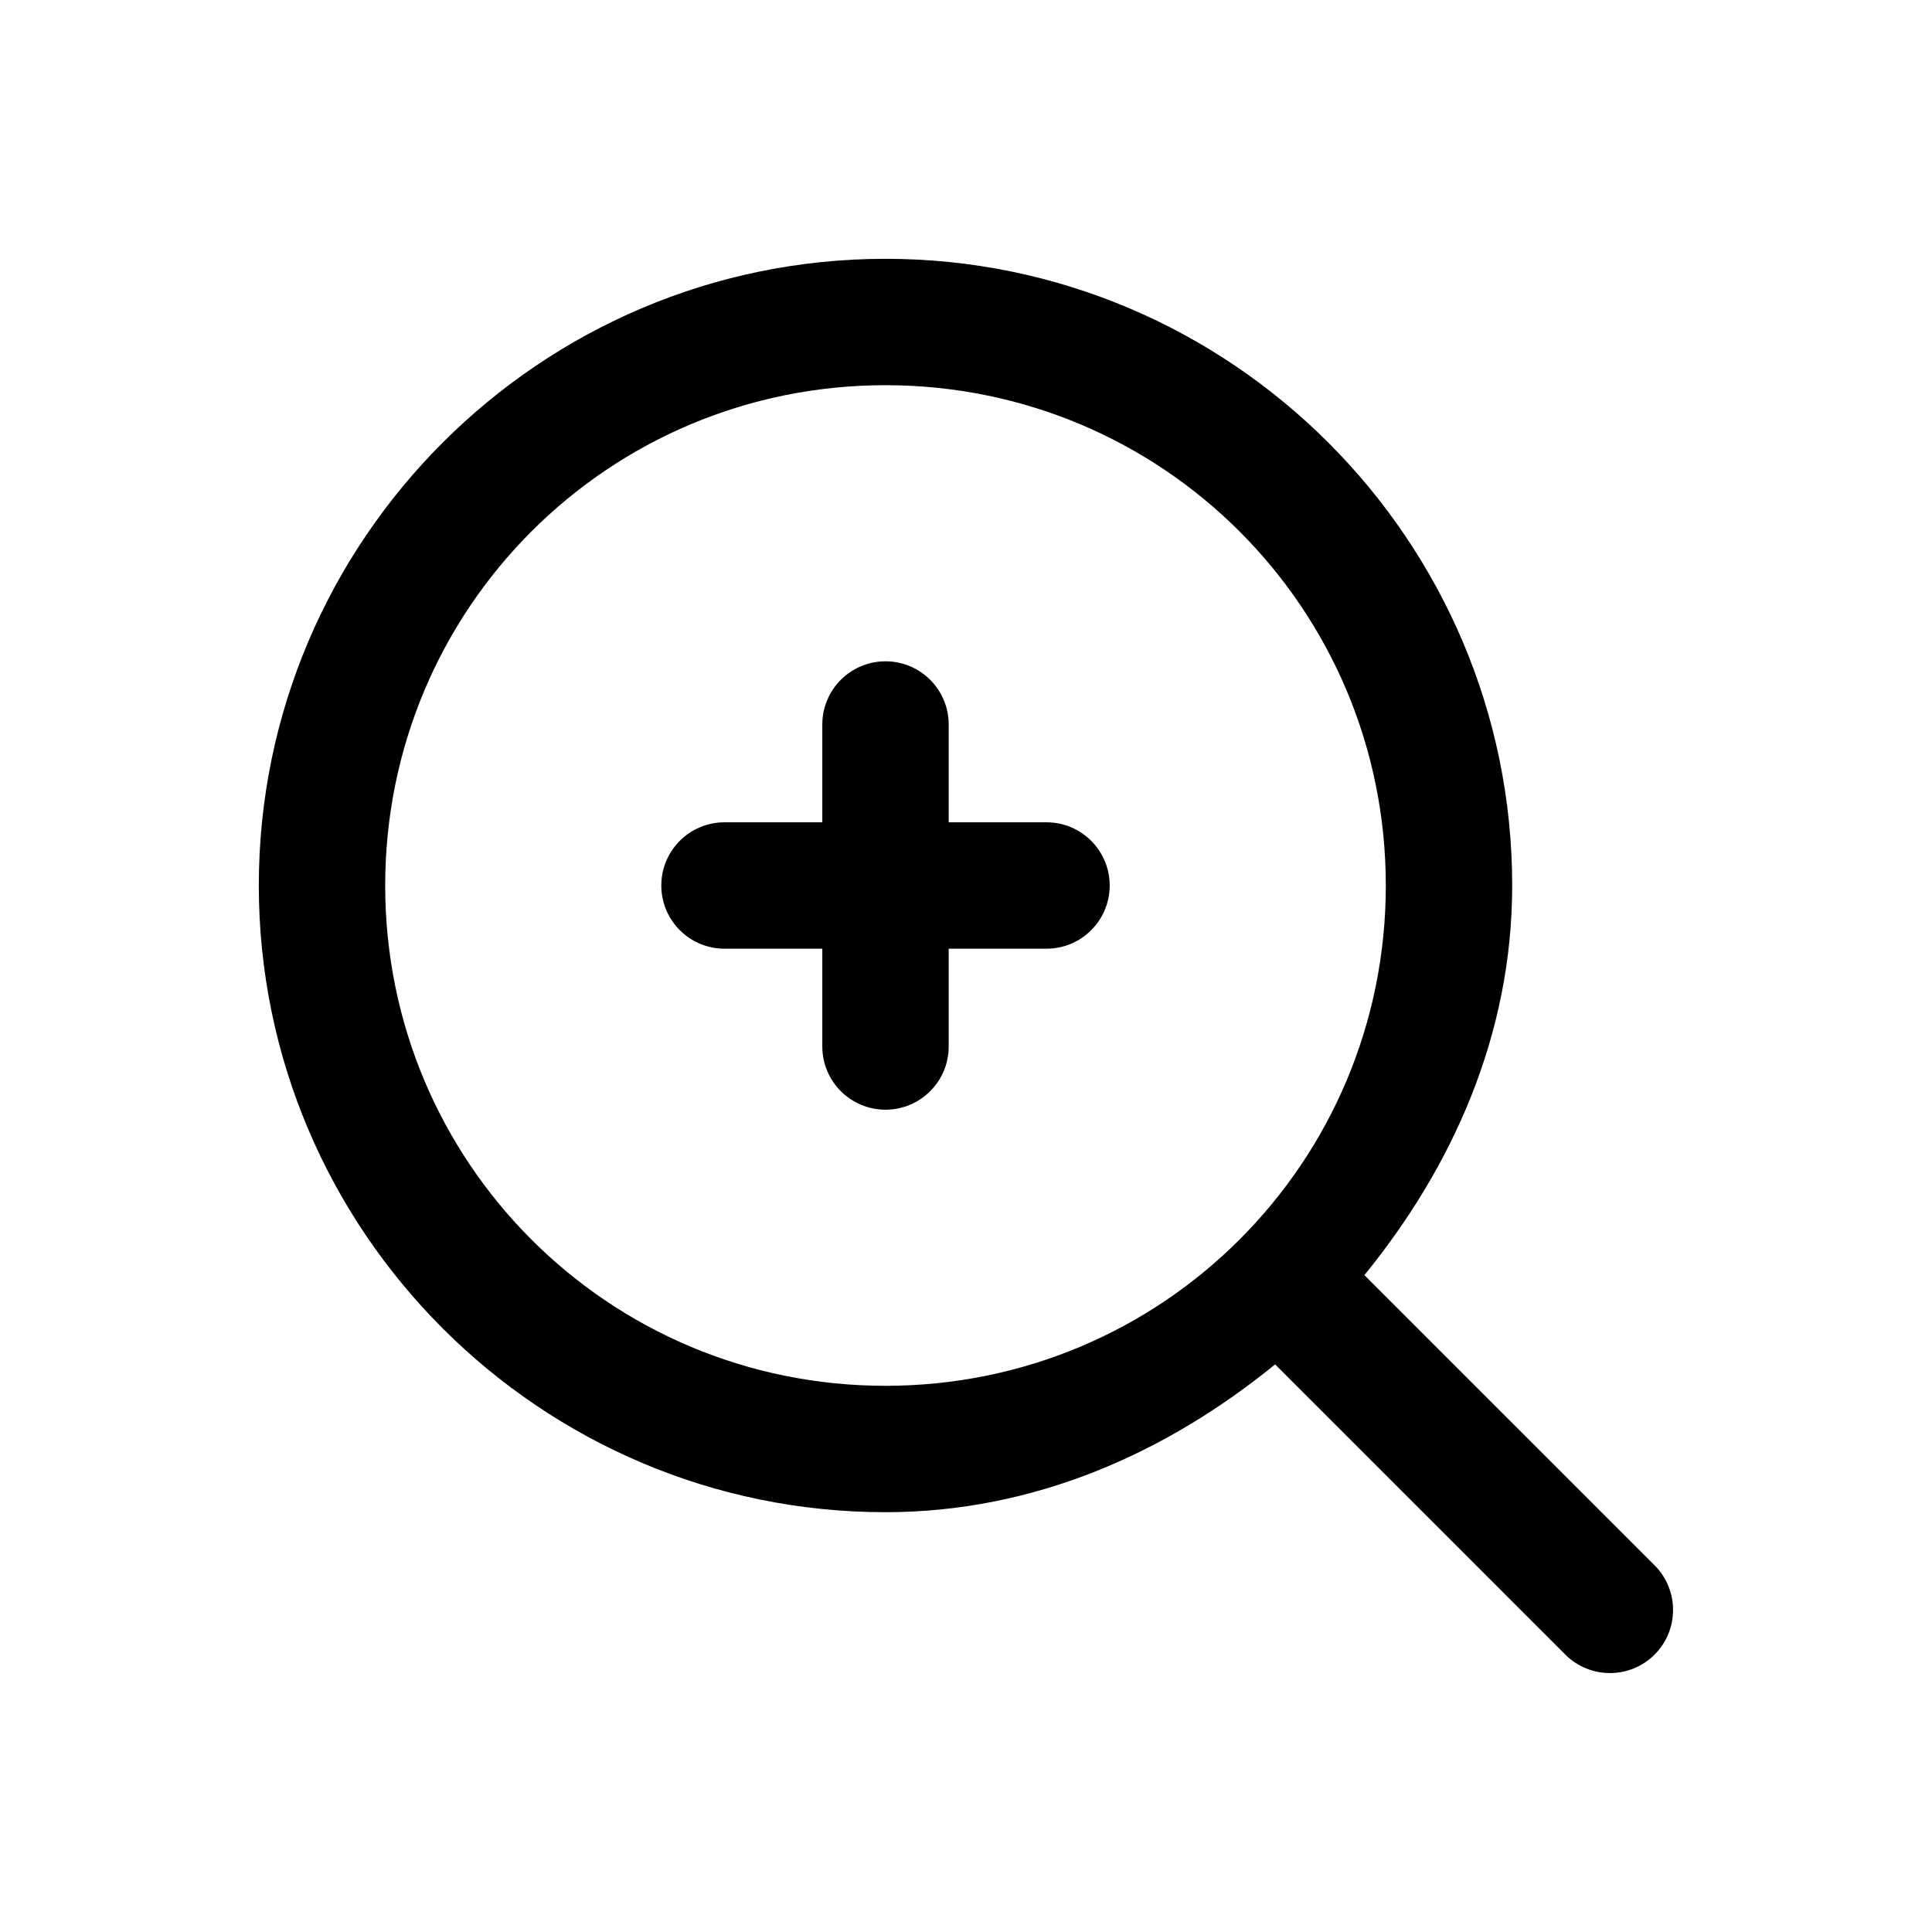
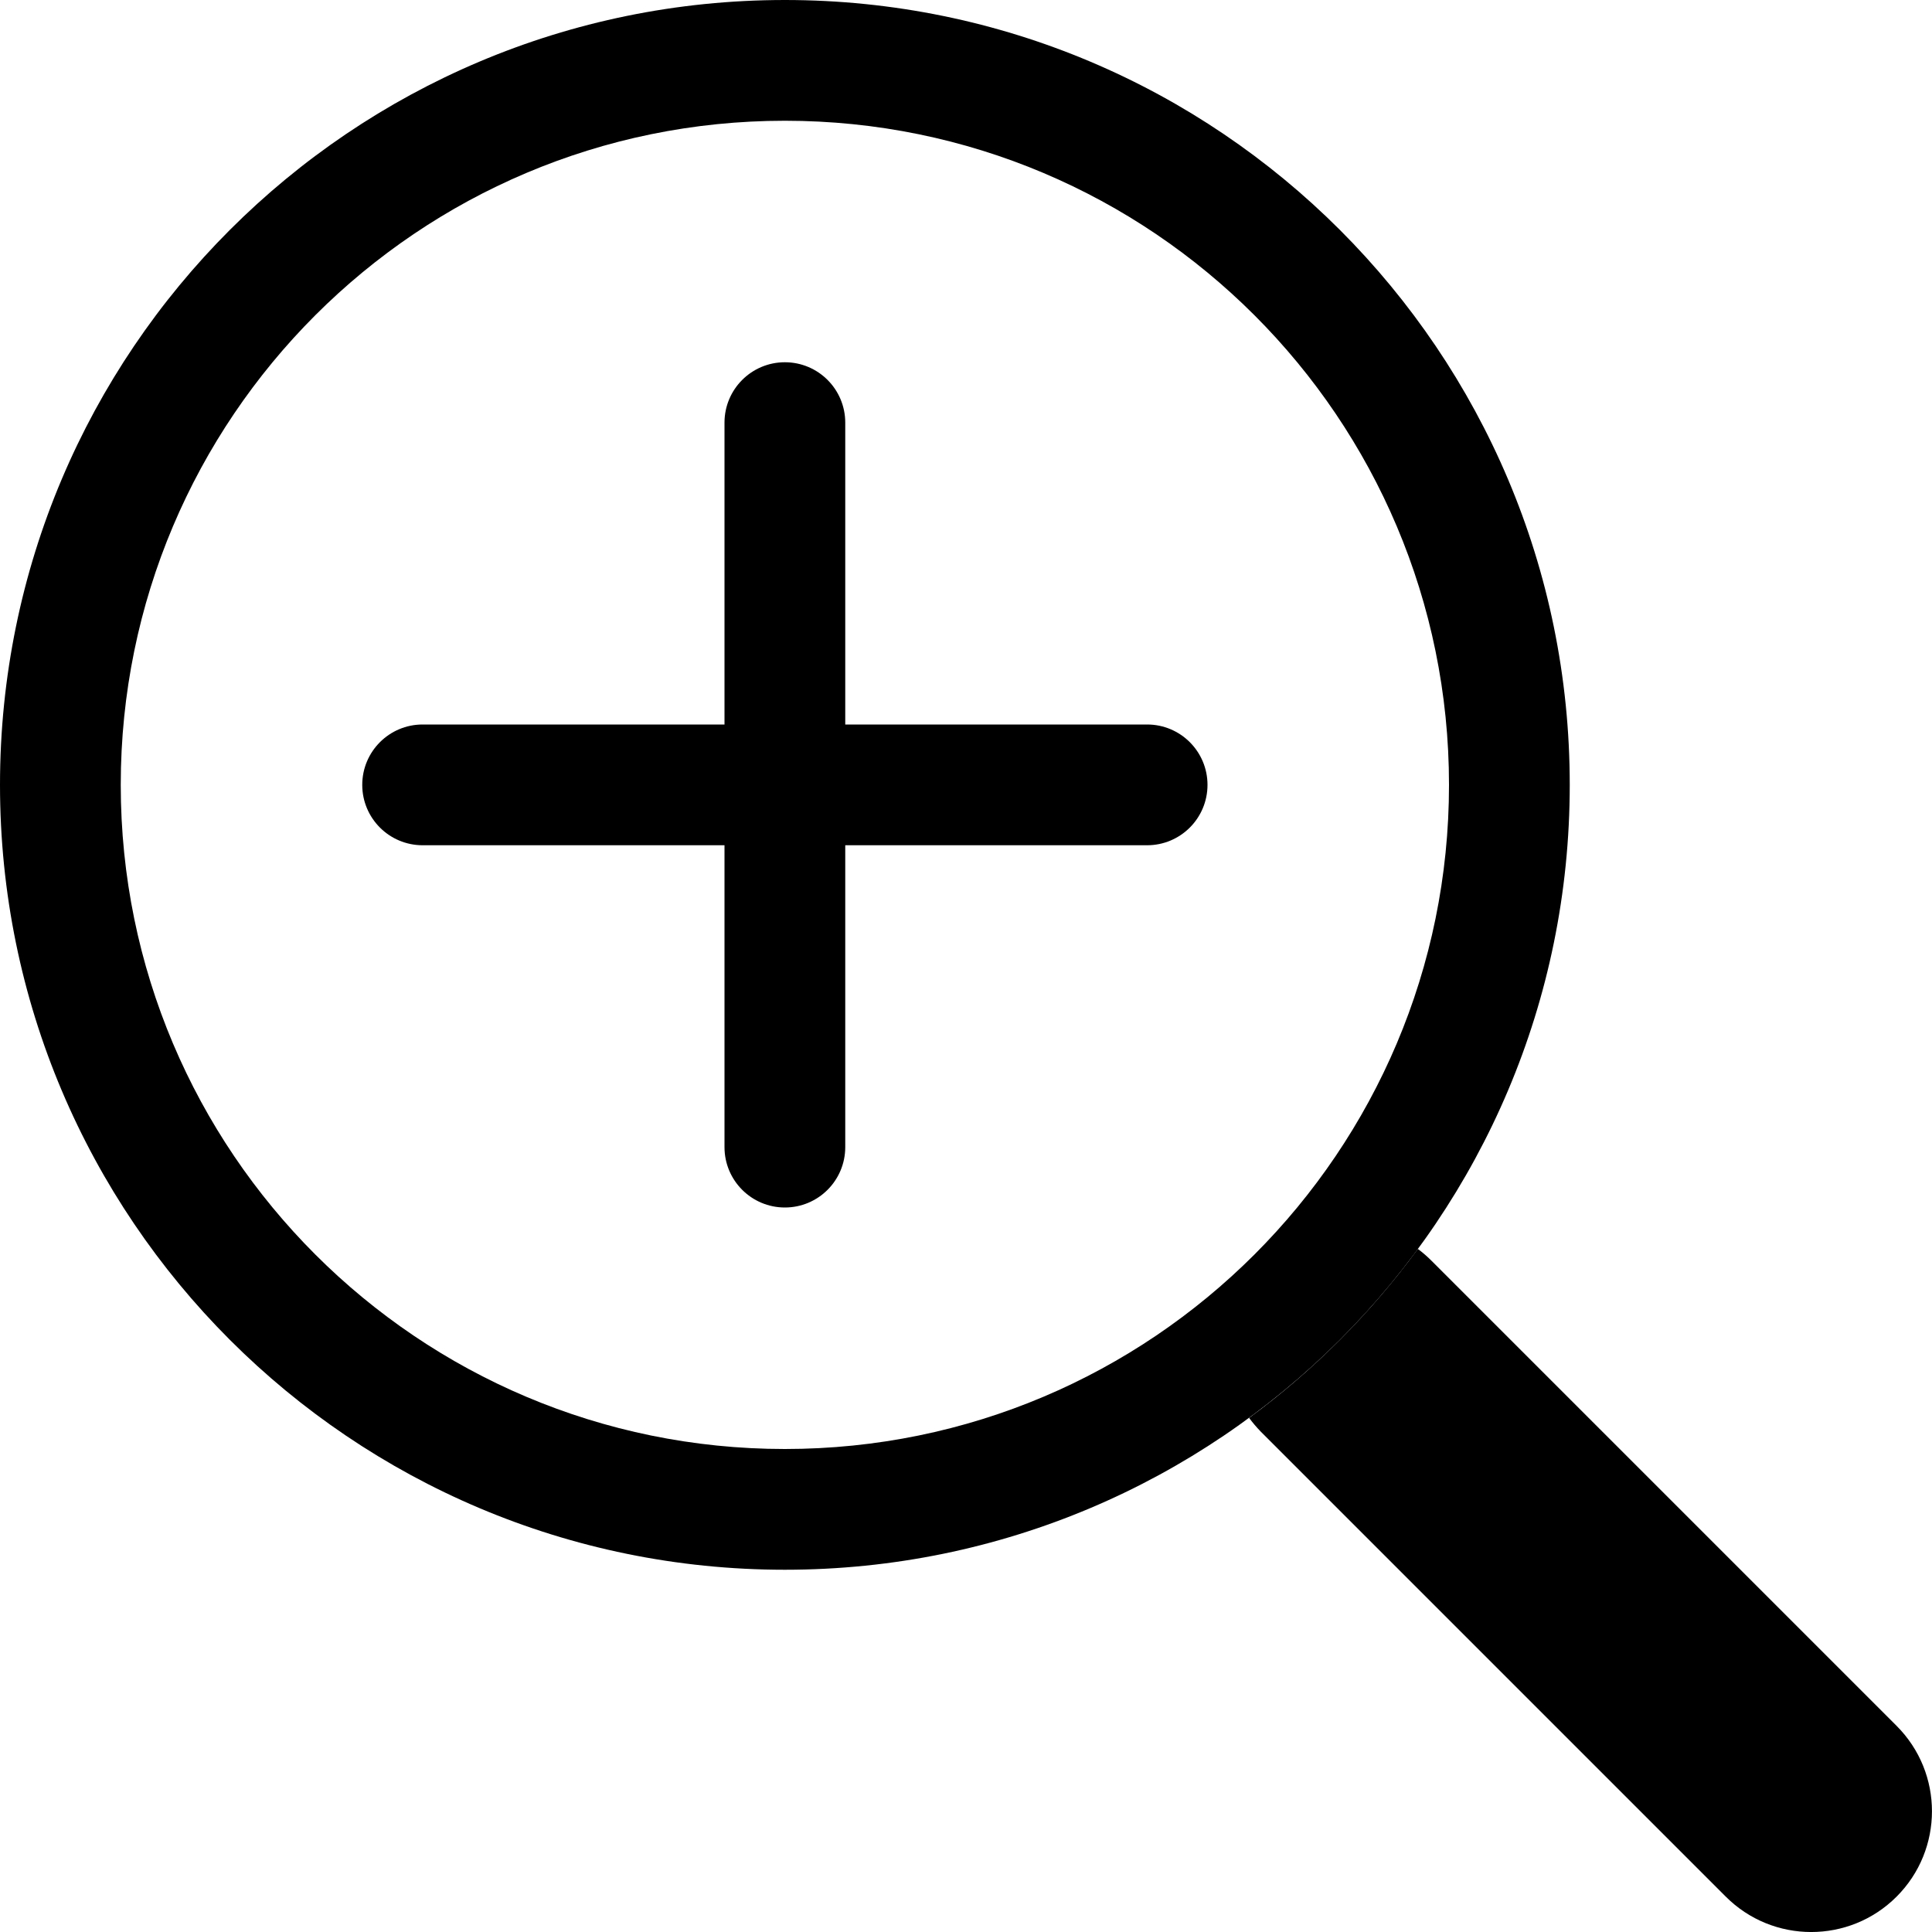
- <svg xmlns="http://www.w3.org/2000/svg" width="24px" height="24px" stroke-width="1.57" viewBox="0 0 24 24" fill="none" color="#000000" version="1.1" id="svg8545">
-   <defs id="defs8549" />
-   <path style="color:#000000;fill:#000000;stroke-linecap:round;stroke-linejoin:round;-inkscape-stroke:none" d="m 11,3.215 c -4.29,0 -7.785,3.495 -7.785,7.785 -1e-7,4.29 3.495,7.785 7.785,7.785 1.858,0 3.499,-0.744 4.84,-1.836 l 3.605,3.605 a 0.785,0.785 0 0 0 1.109,0 0.785,0.785 0 0 0 0,-1.109 L 16.949,15.84 C 18.041,14.499 18.785,12.858 18.785,11 18.785,6.71 15.29,3.215 11,3.215 Z m 0,1.57 c 3.442,0 6.215,2.773 6.215,6.215 0,3.442 -2.773,6.215 -6.215,6.215 C 7.558,17.215 4.785,14.442 4.785,11 4.785,7.558 7.558,4.785 11,4.785 Z m 0,3.43 A 0.785,0.785 0 0 0 10.215,9 v 1.215 H 9 A 0.785,0.785 0 0 0 8.215,11 0.785,0.785 0 0 0 9,11.785 h 1.215 V 13 A 0.785,0.785 0 0 0 11,13.785 0.785,0.785 0 0 0 11.785,13 V 11.785 H 13 A 0.785,0.785 0 0 0 13.785,11 0.785,0.785 0 0 0 13,10.215 H 11.785 V 9 A 0.785,0.785 0 0 0 11,8.215 Z" id="path8543" />
+ <svg xmlns="http://www.w3.org/2000/svg" width="16" height="16" fill="currentColor" class="bi bi-zoom-in" viewBox="0 0 16 16">
+   <path fill-rule="evenodd" d="M6.5 12a5.5 5.5 0 1 0 0-11 5.5 5.5 0 0 0 0 11zM13 6.5a6.5 6.5 0 1 1-13 0 6.5 6.5 0 0 1 13 0z" />
+   <path d="M10.344 11.742c.03.04.062.078.098.115l3.85 3.85a1 1 0 0 0 1.415-1.414l-3.85-3.85a1.007 1.007 0 0 0-.115-.1 6.538 6.538 0 0 1-1.398 1.4z" />
+   <path fill-rule="evenodd" d="M6.5 3a.5.5 0 0 1 .5.5V6h2.5a.5.5 0 0 1 0 1H7v2.5a.5.5 0 0 1-1 0V7H3.5a.5.5 0 0 1 0-1H6V3.5a.5.5 0 0 1 .5-.5z" />
</svg>
